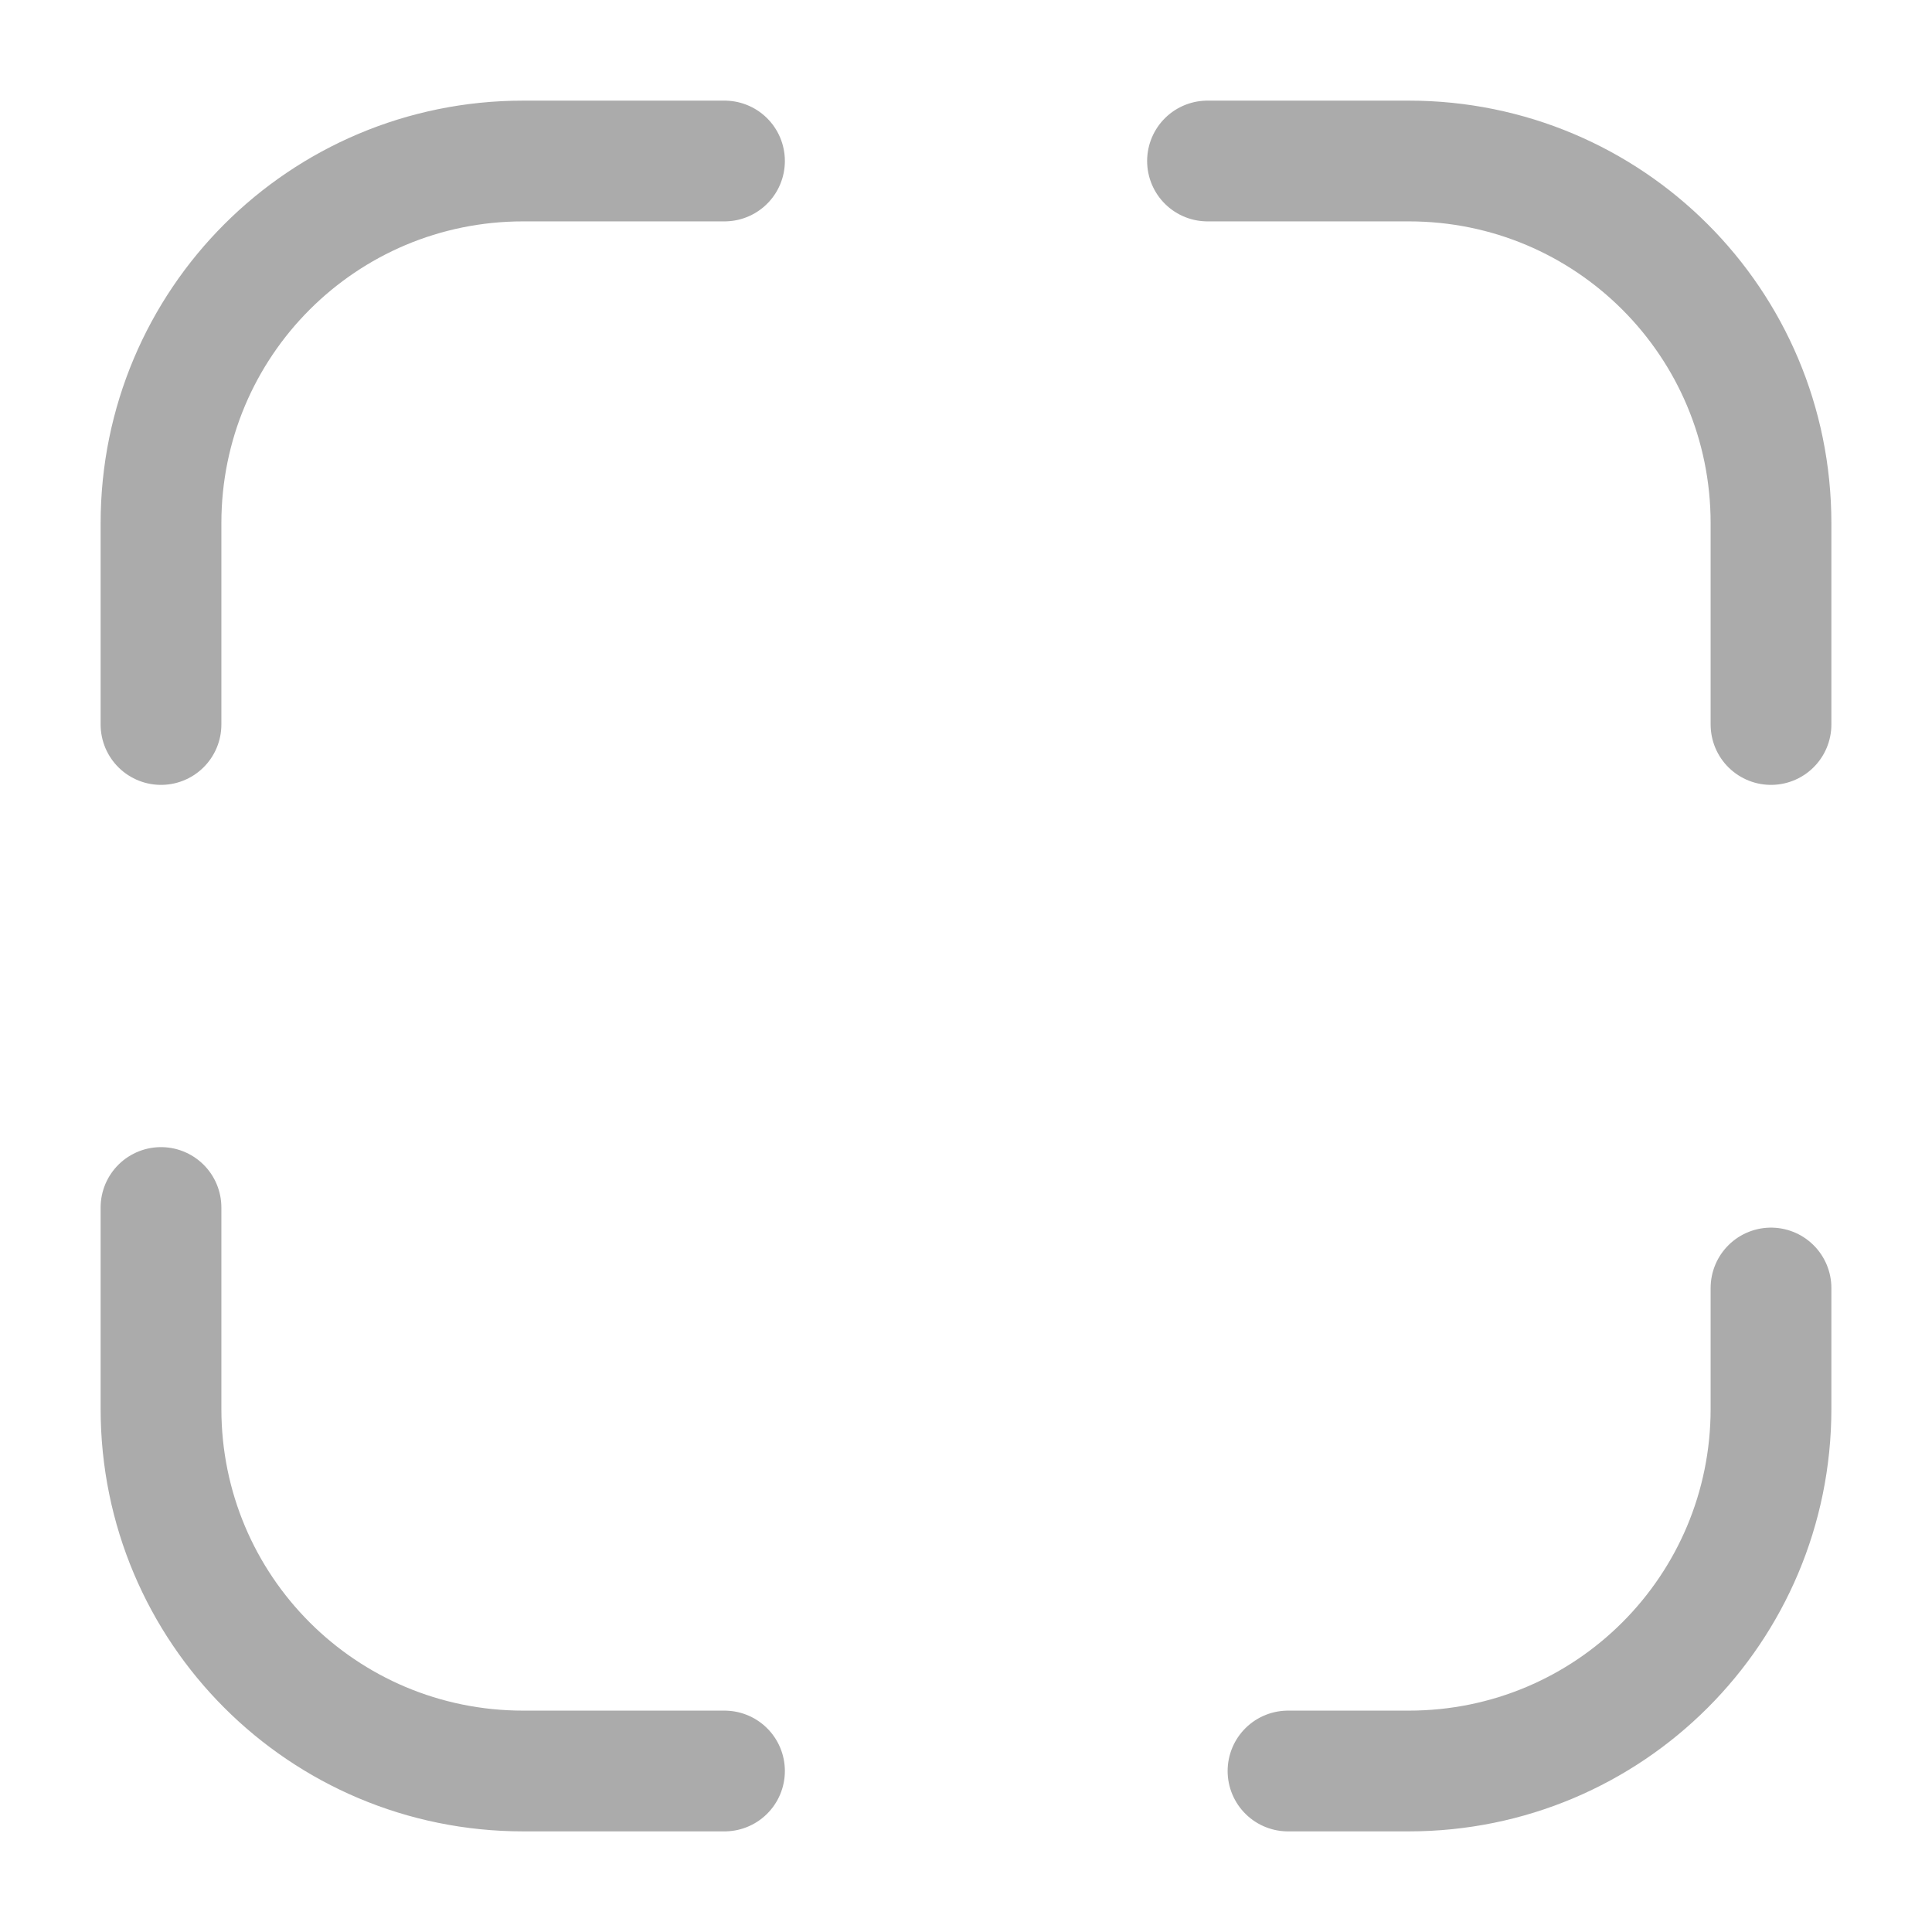
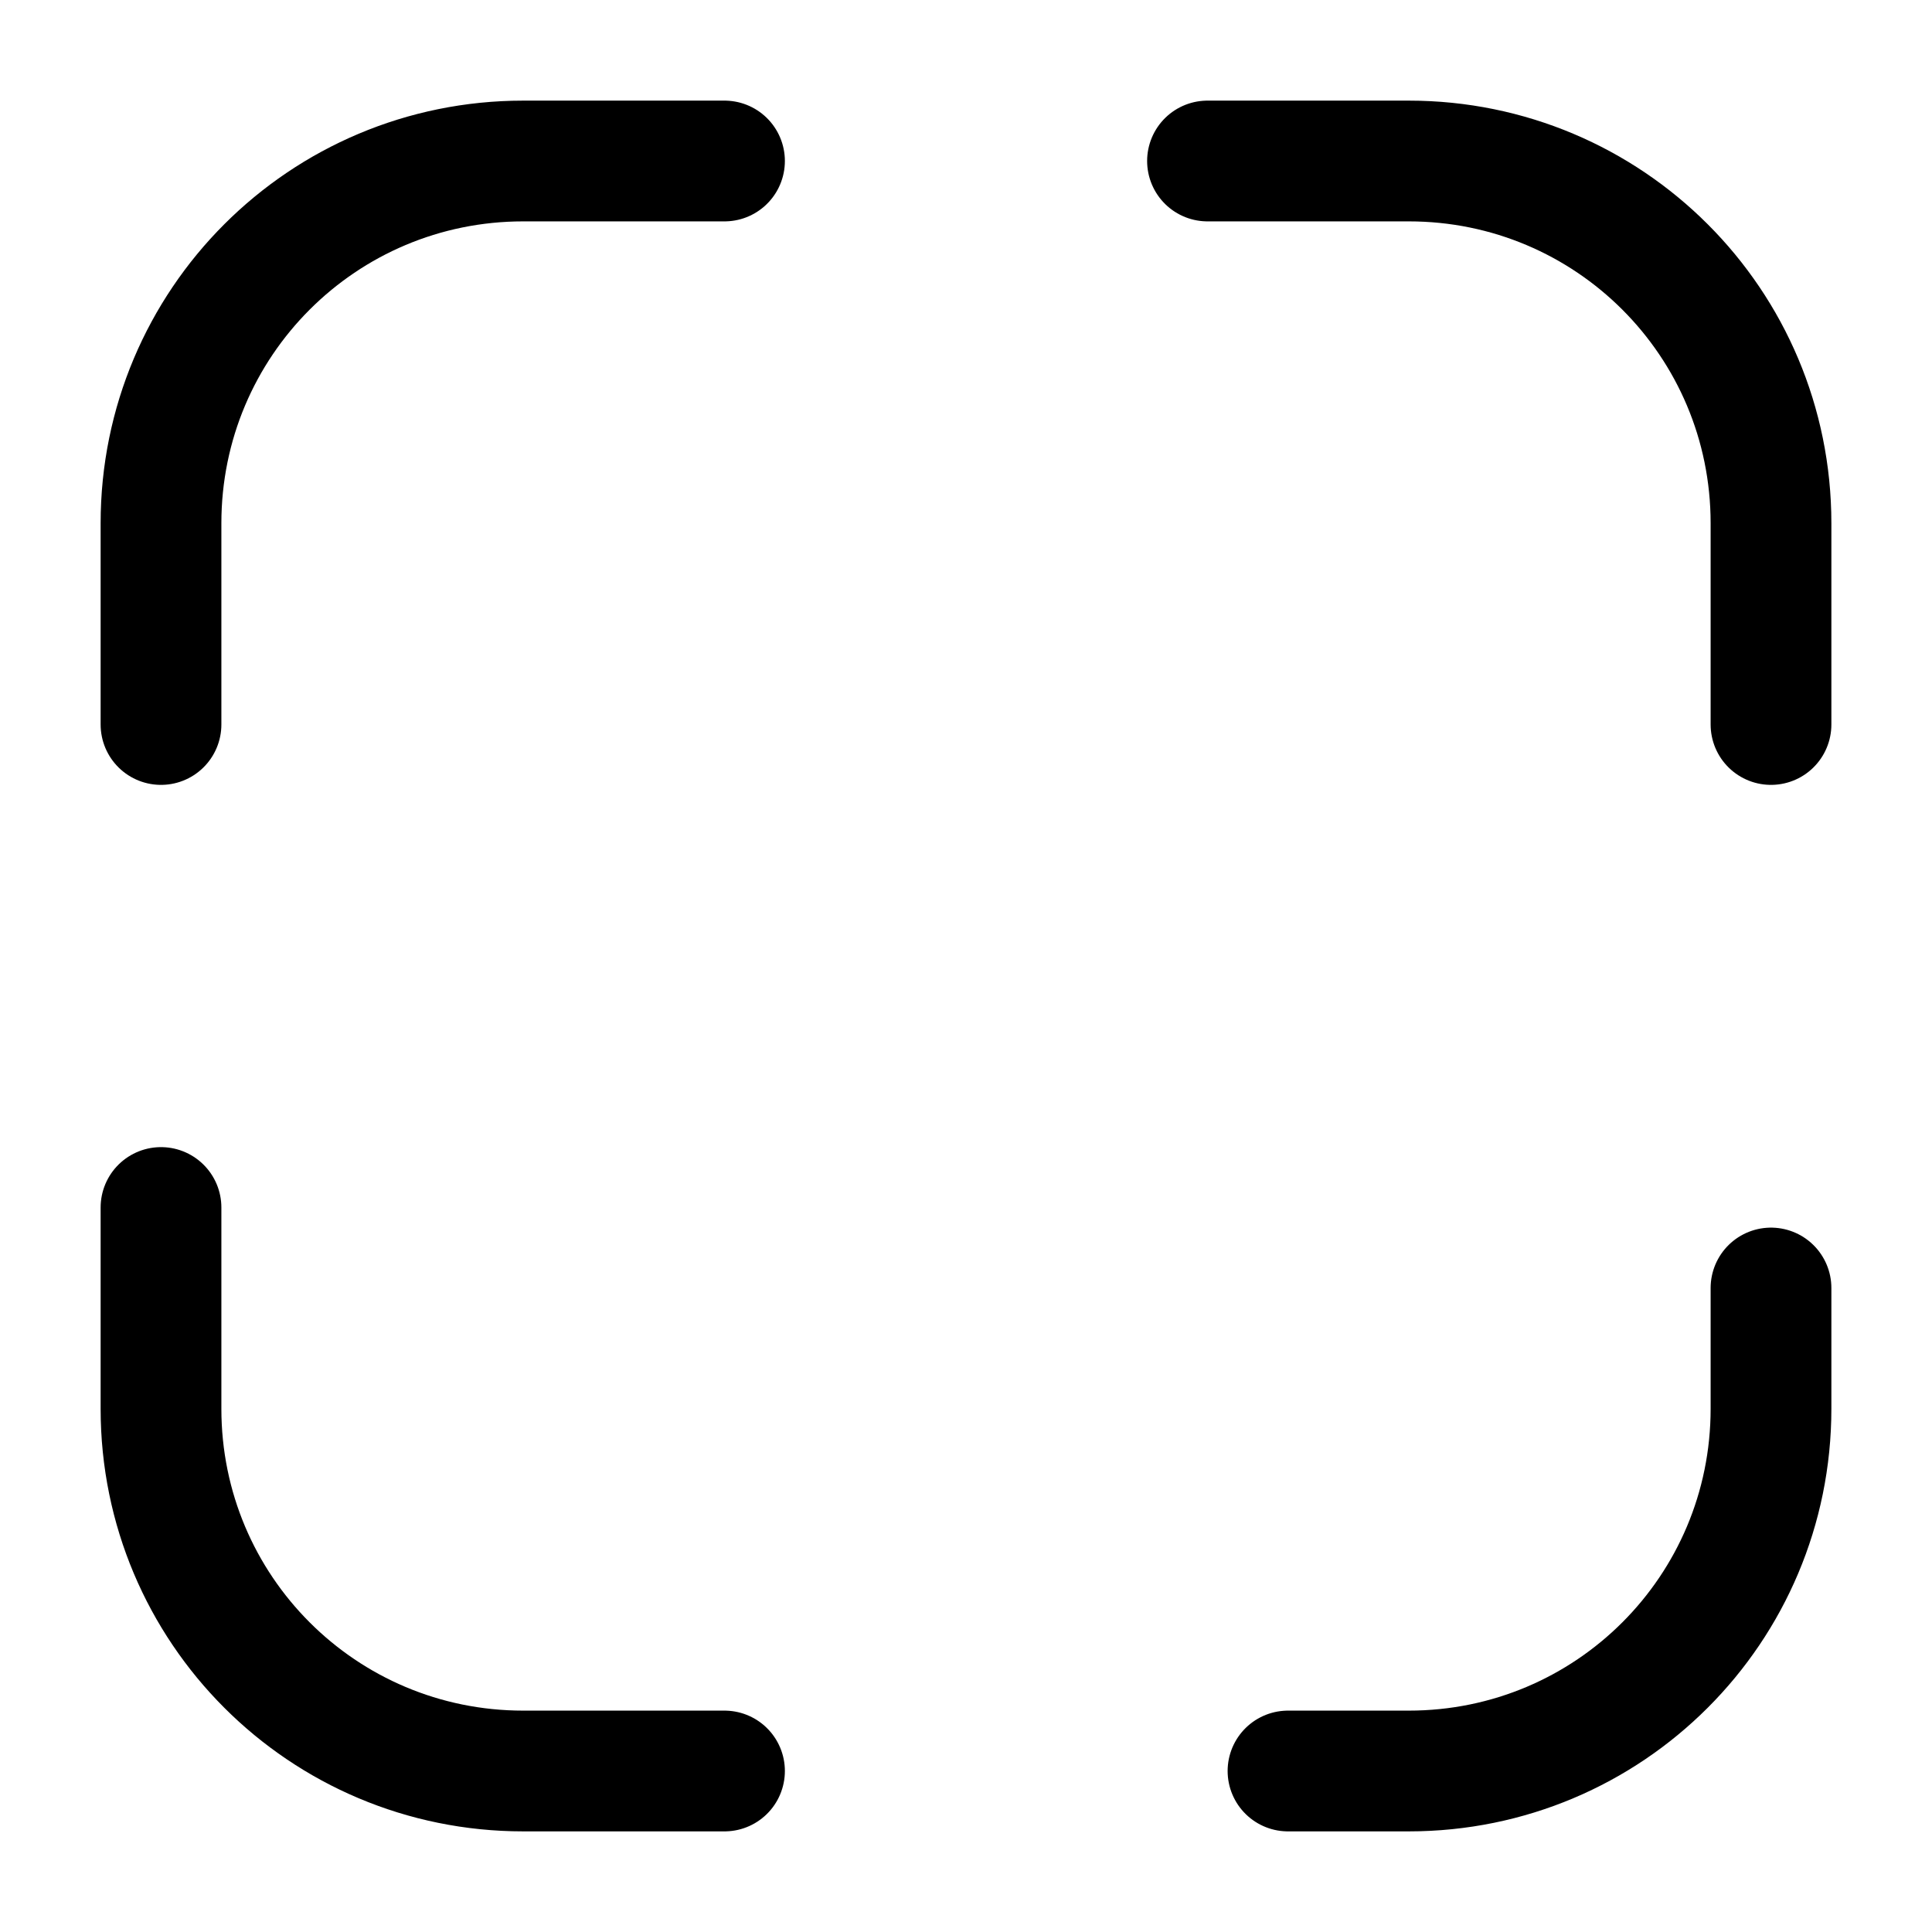
<svg xmlns="http://www.w3.org/2000/svg" width="800px" height="800px" viewBox="0 0 24 24" fill="none">
-   <path d="M2 9V6.5C2 4.01 4.01 2 6.5 2H9" stroke="#ABABAB" stroke-width="1.5" stroke-linecap="round" stroke-linejoin="round" />
-   <path d="M15 2H17.5C19.99 2 22 4.01 22 6.5V9" stroke="#ABABAB" stroke-width="1.5" stroke-linecap="round" stroke-linejoin="round" />
-   <path d="M22 16V17.5C22 19.99 19.99 22 17.5 22H16" stroke="#ABABAB" stroke-width="1.5" stroke-linecap="round" stroke-linejoin="round" />
-   <path d="M9 22H6.5C4.01 22 2 19.99 2 17.5V15" stroke="#ABABAB" stroke-width="1.5" stroke-linecap="round" stroke-linejoin="round" />
+   <path d="M2 9V6.5C2 4.01 4.01 2 6.5 2H9" stroke="#000000" stroke-width="1.5" stroke-linecap="round" stroke-linejoin="round" />
+   <path d="M15 2H17.5C19.99 2 22 4.01 22 6.5V9" stroke="#000000" stroke-width="1.5" stroke-linecap="round" stroke-linejoin="round" />
+   <path d="M22 16V17.5C22 19.99 19.99 22 17.5 22H16" stroke="#000000" stroke-width="1.5" stroke-linecap="round" stroke-linejoin="round" />
+   <path d="M9 22H6.5C4.01 22 2 19.99 2 17.5V15" stroke="#000000" stroke-width="1.5" stroke-linecap="round" stroke-linejoin="round" />
</svg>
